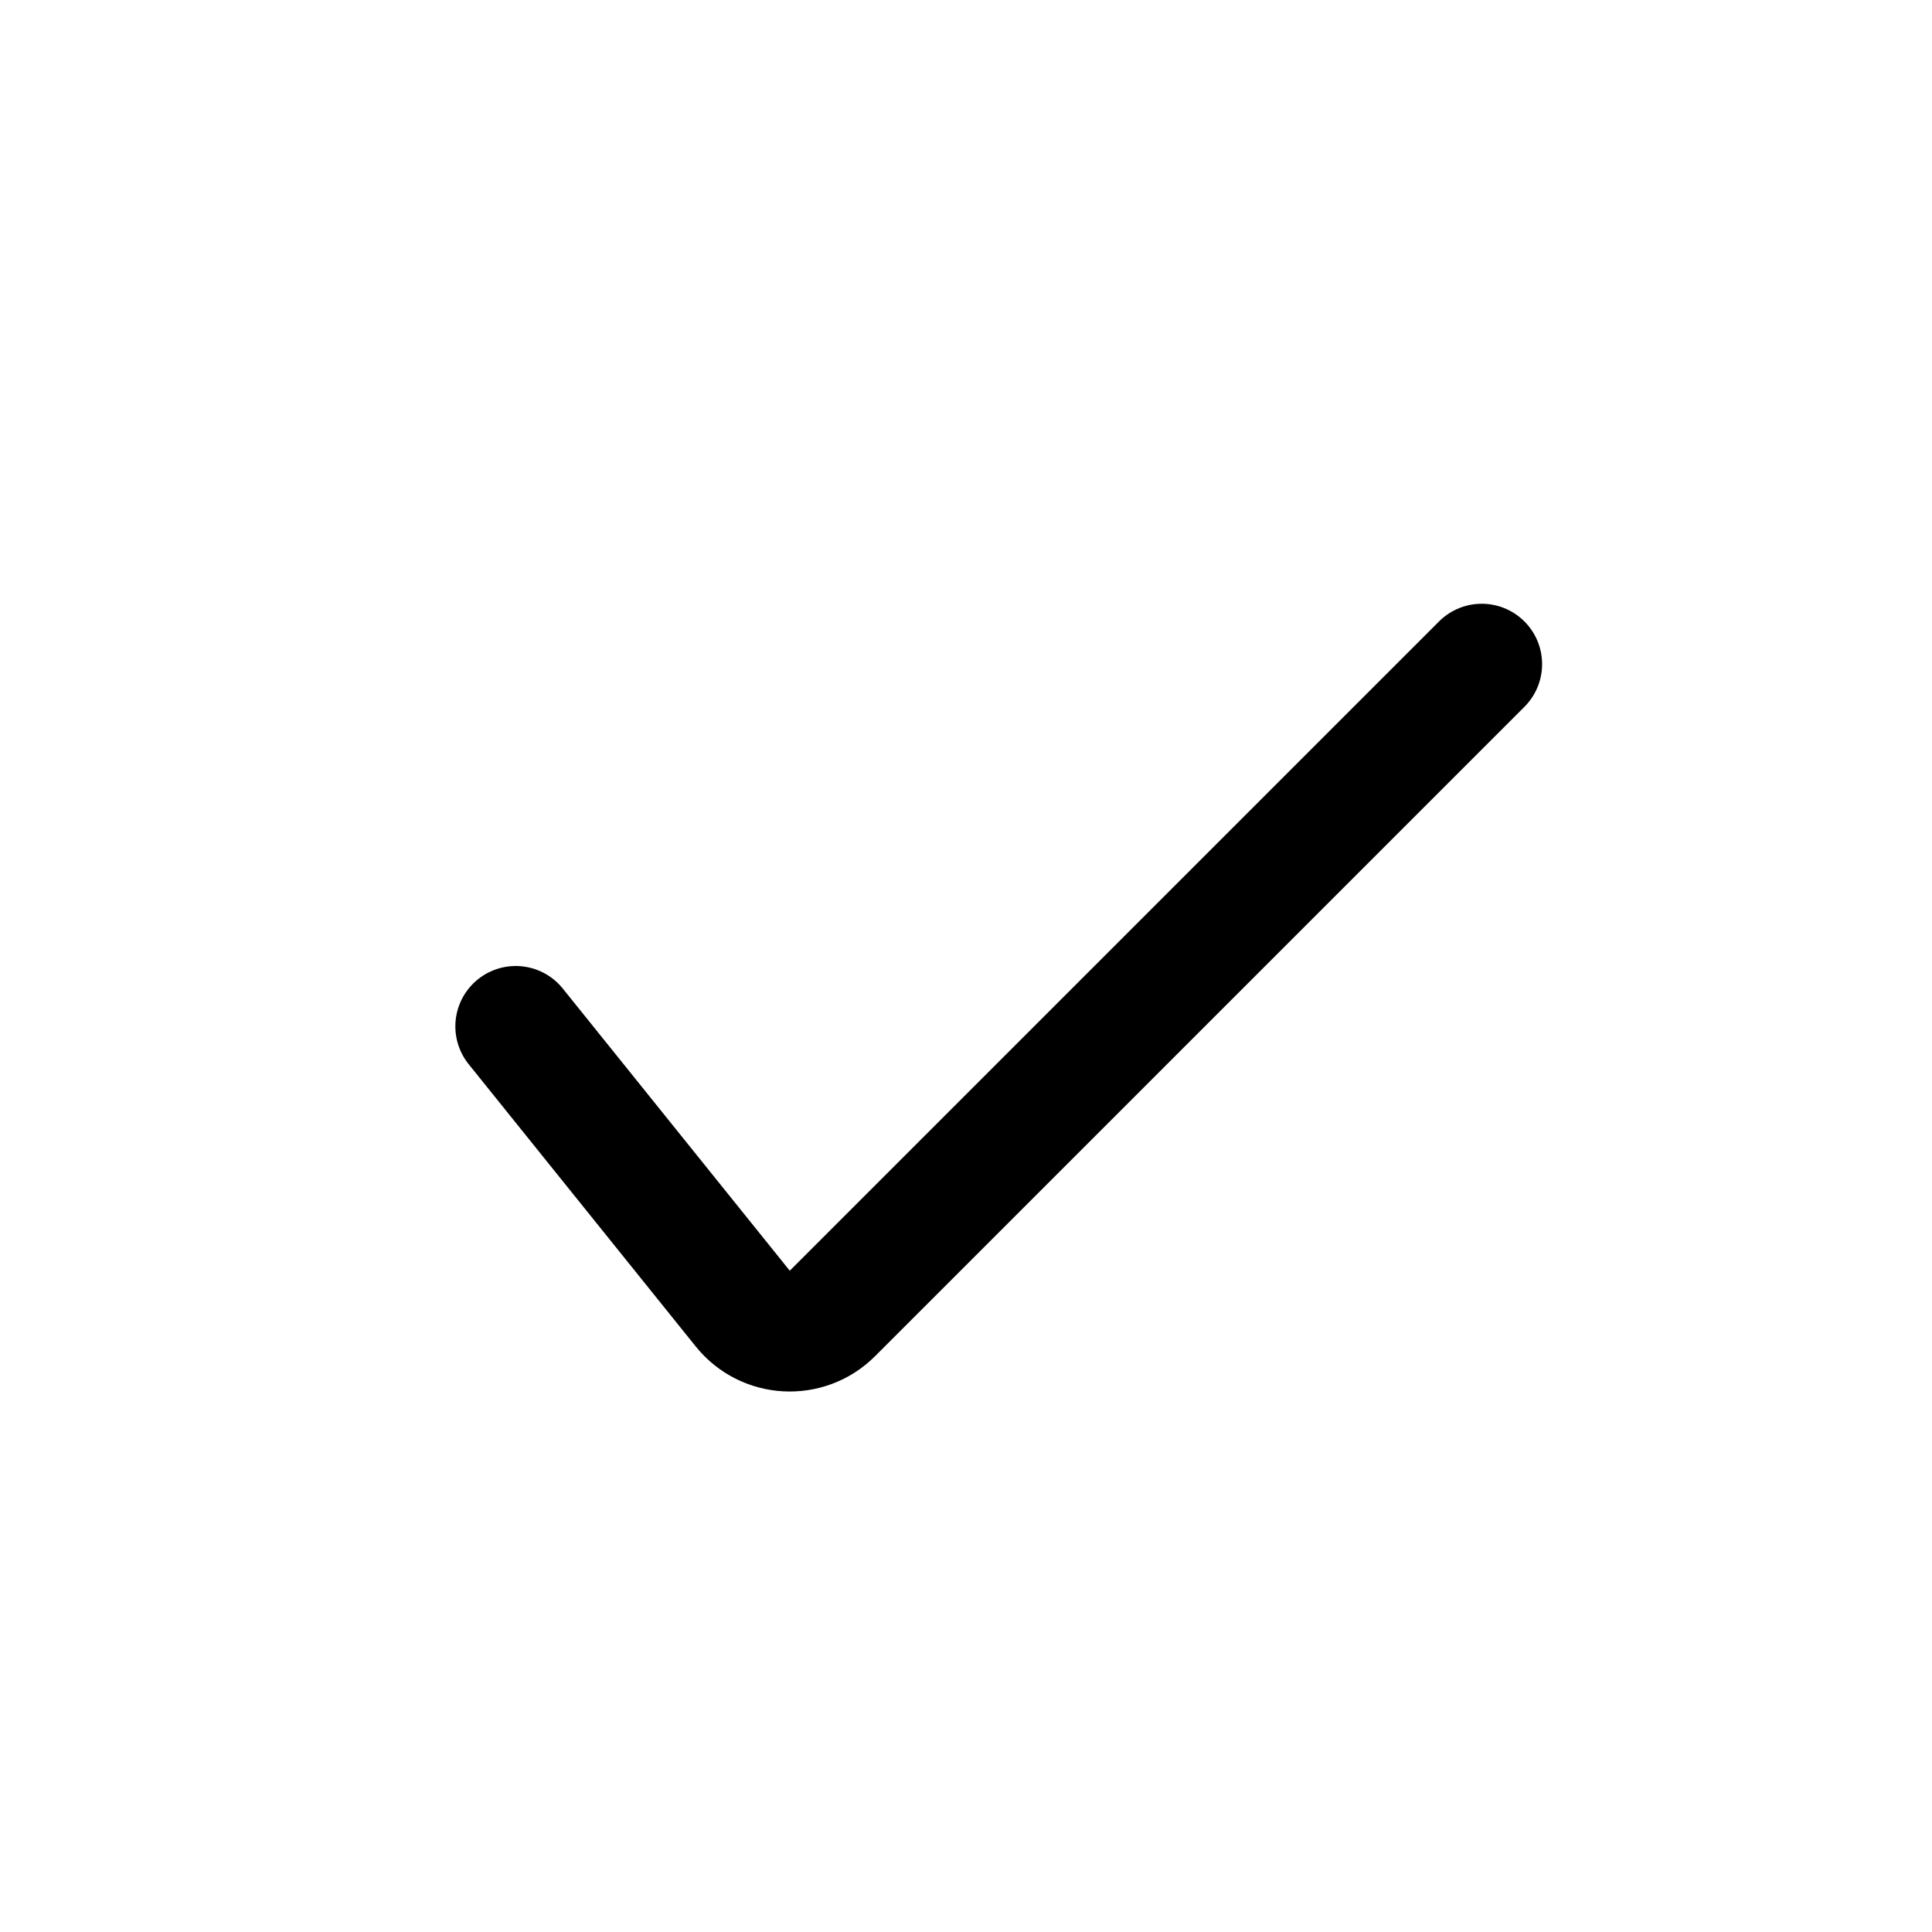
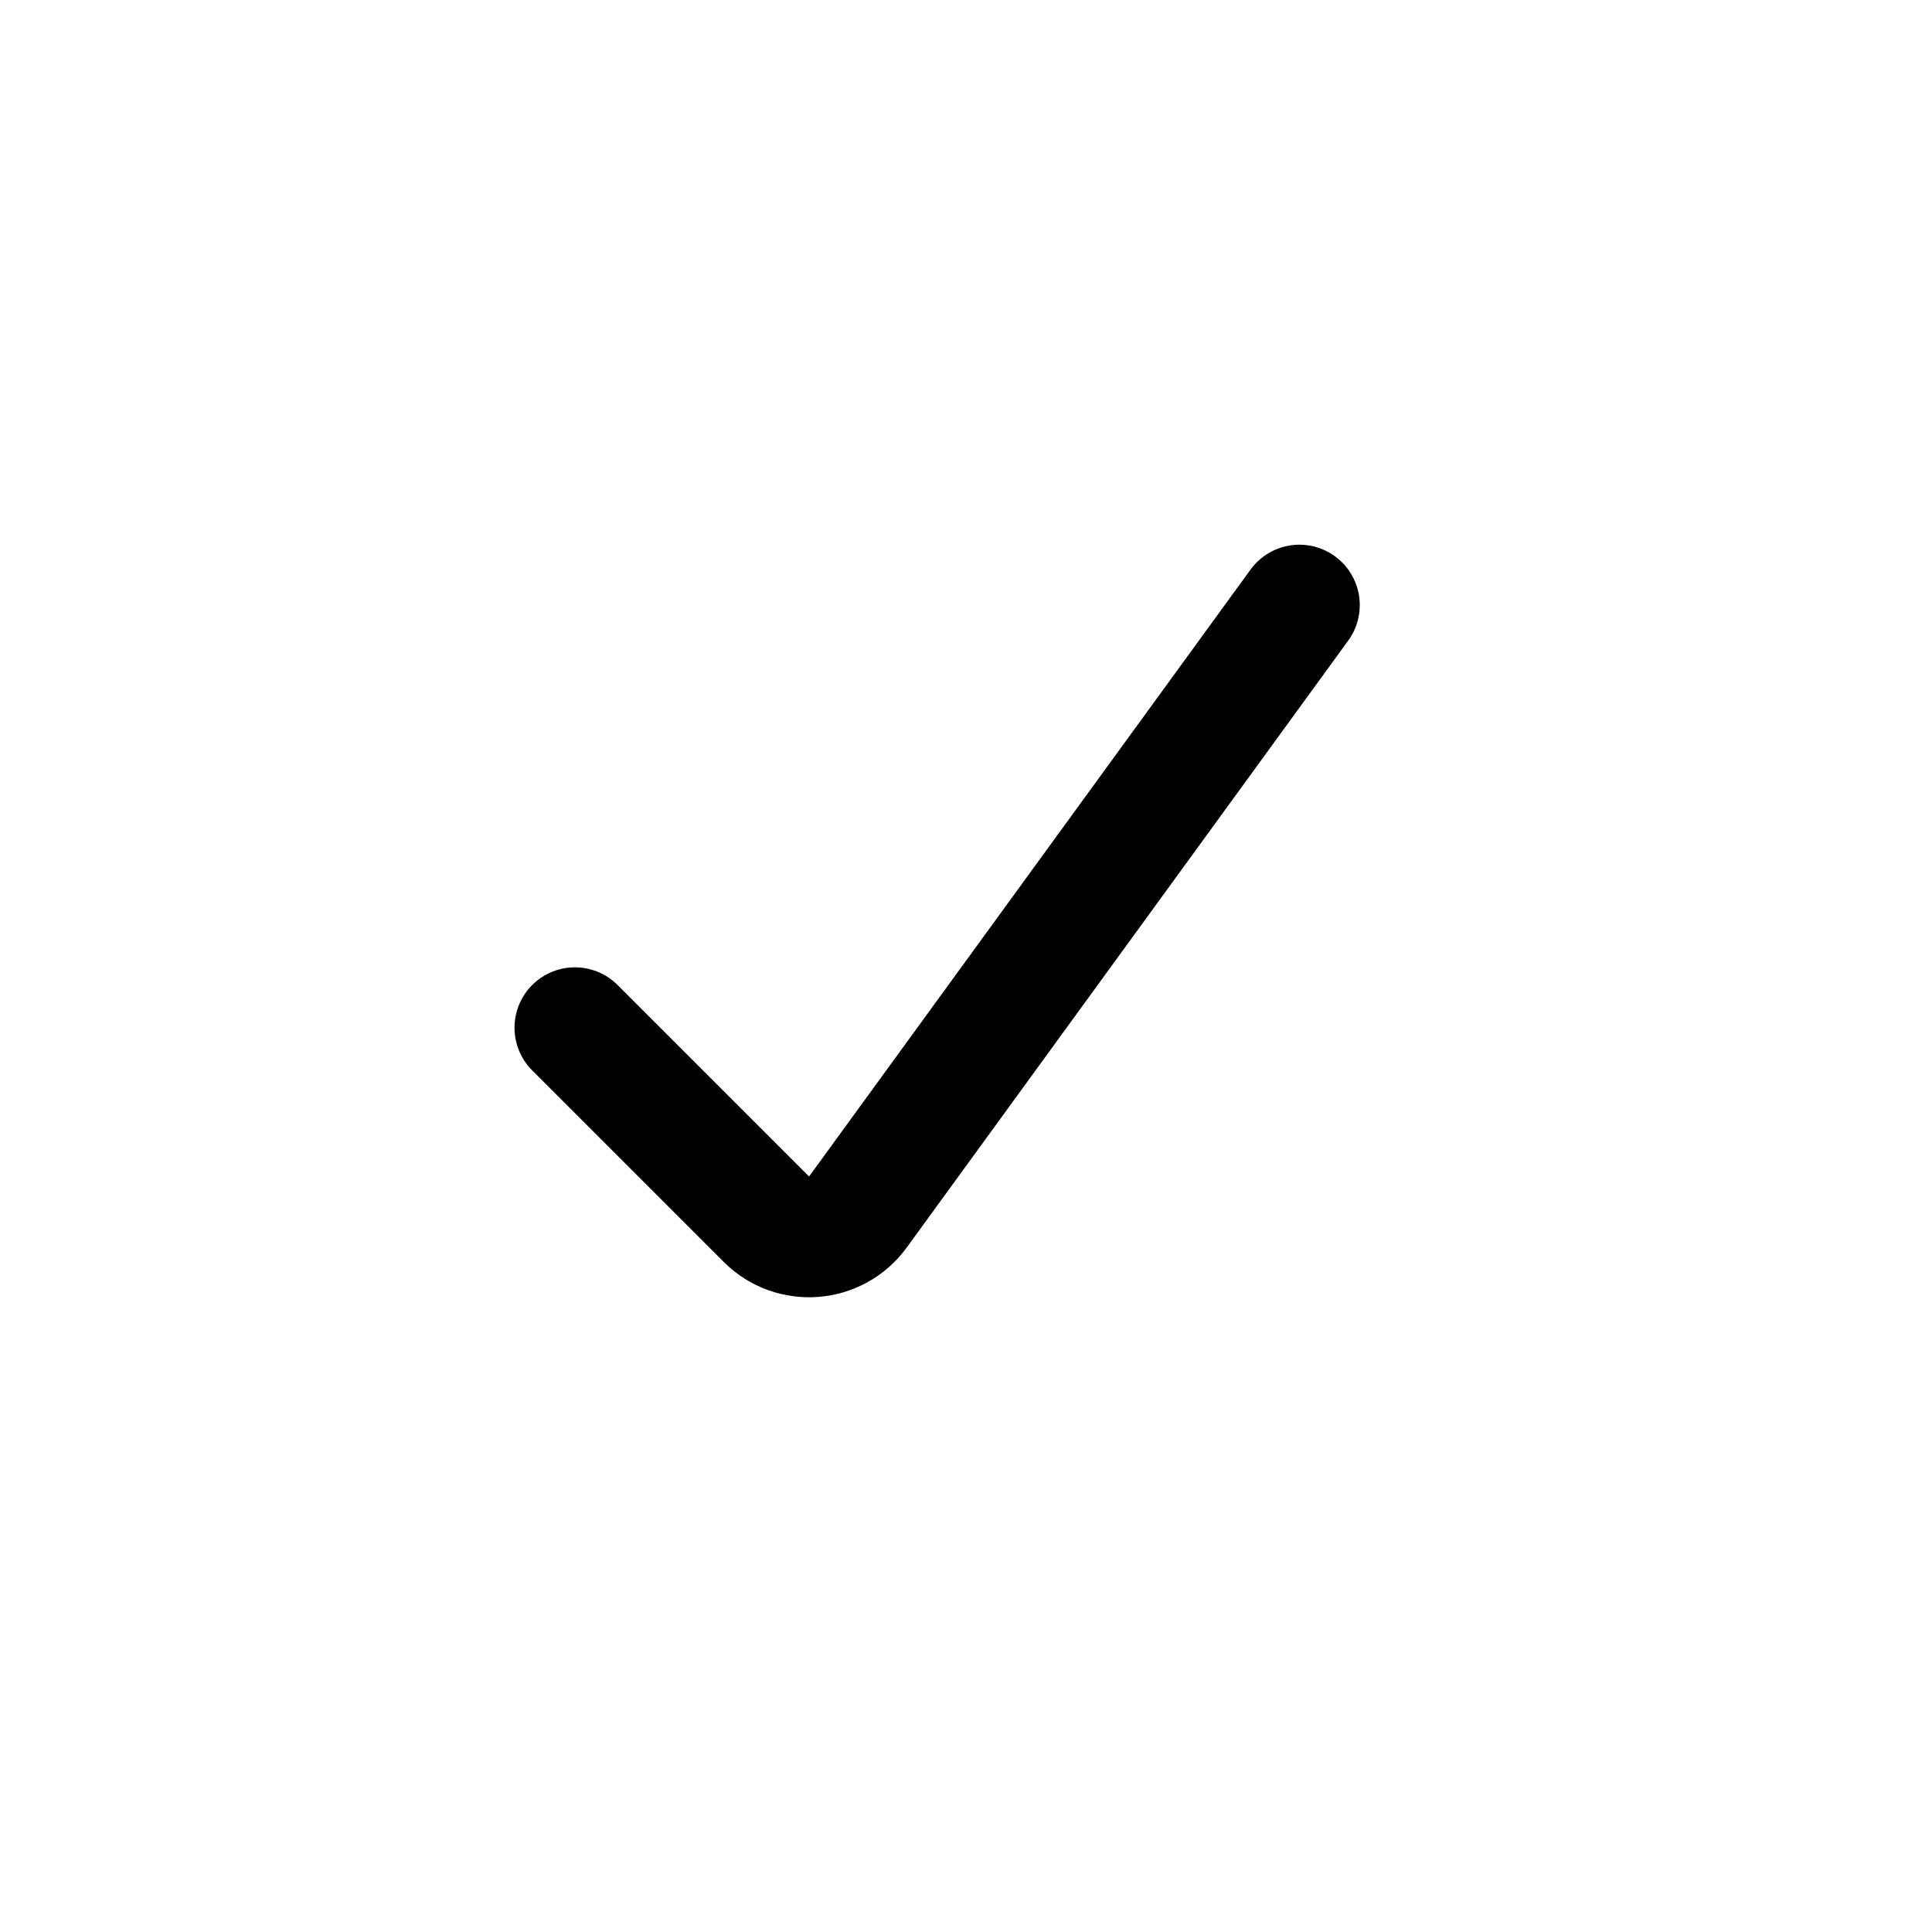
<svg xmlns="http://www.w3.org/2000/svg" width="16" height="16" viewBox="0 0 16 16" fill="none">
-   <path d="M12.271 5.5L6.894 10.877C6.684 11.088 6.337 11.069 6.151 10.837L4.271 8.5" stroke="black" stroke-linecap="round" stroke-linejoin="round" />
+   <path d="M10.761 5.011L7.105 10.037C6.924 10.286 6.564 10.314 6.347 10.097L4.761 8.511" stroke="black" stroke-linecap="round" stroke-linejoin="round" />
</svg>
